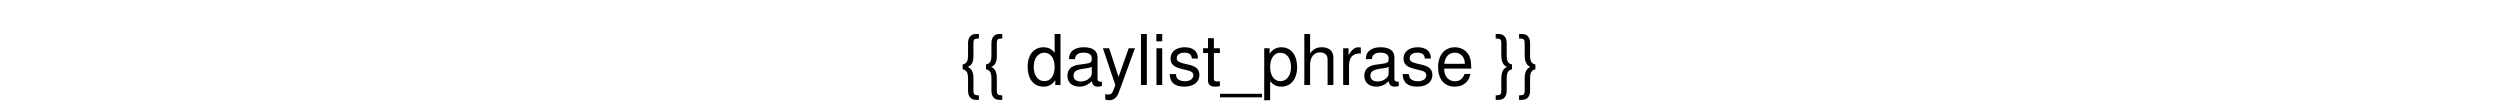
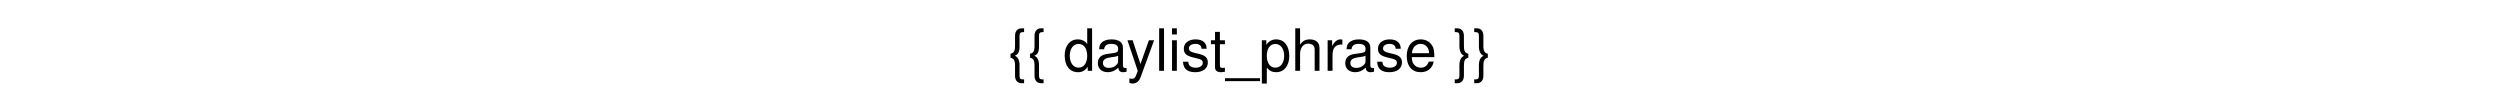
- <svg xmlns="http://www.w3.org/2000/svg" width="500" height="21" preserveAspectRatio="xMidYMin meet" overflow="visible">
+ <svg xmlns="http://www.w3.org/2000/svg" width="600" height="21" preserveAspectRatio="xMidYMin meet" overflow="visible">
  <style>
    .text { 
      fill: {% if color_scheme == "dark" %}#ffffff{% else %}#000000{% endif %};
      font-family: -apple-system, BlinkMacSystemFont, Segoe UI, Helvetica, Arial, sans-serif;
      font-size: 14px;
    }
  </style>
-   <text x="250" y="17" dominant-baseline="alphabetic" text-anchor="middle" class="text">
+   <text x="300" y="17" dominant-baseline="alphabetic" text-anchor="middle" class="text">
    {{ daylist_phrase }}
  </text>
</svg>
